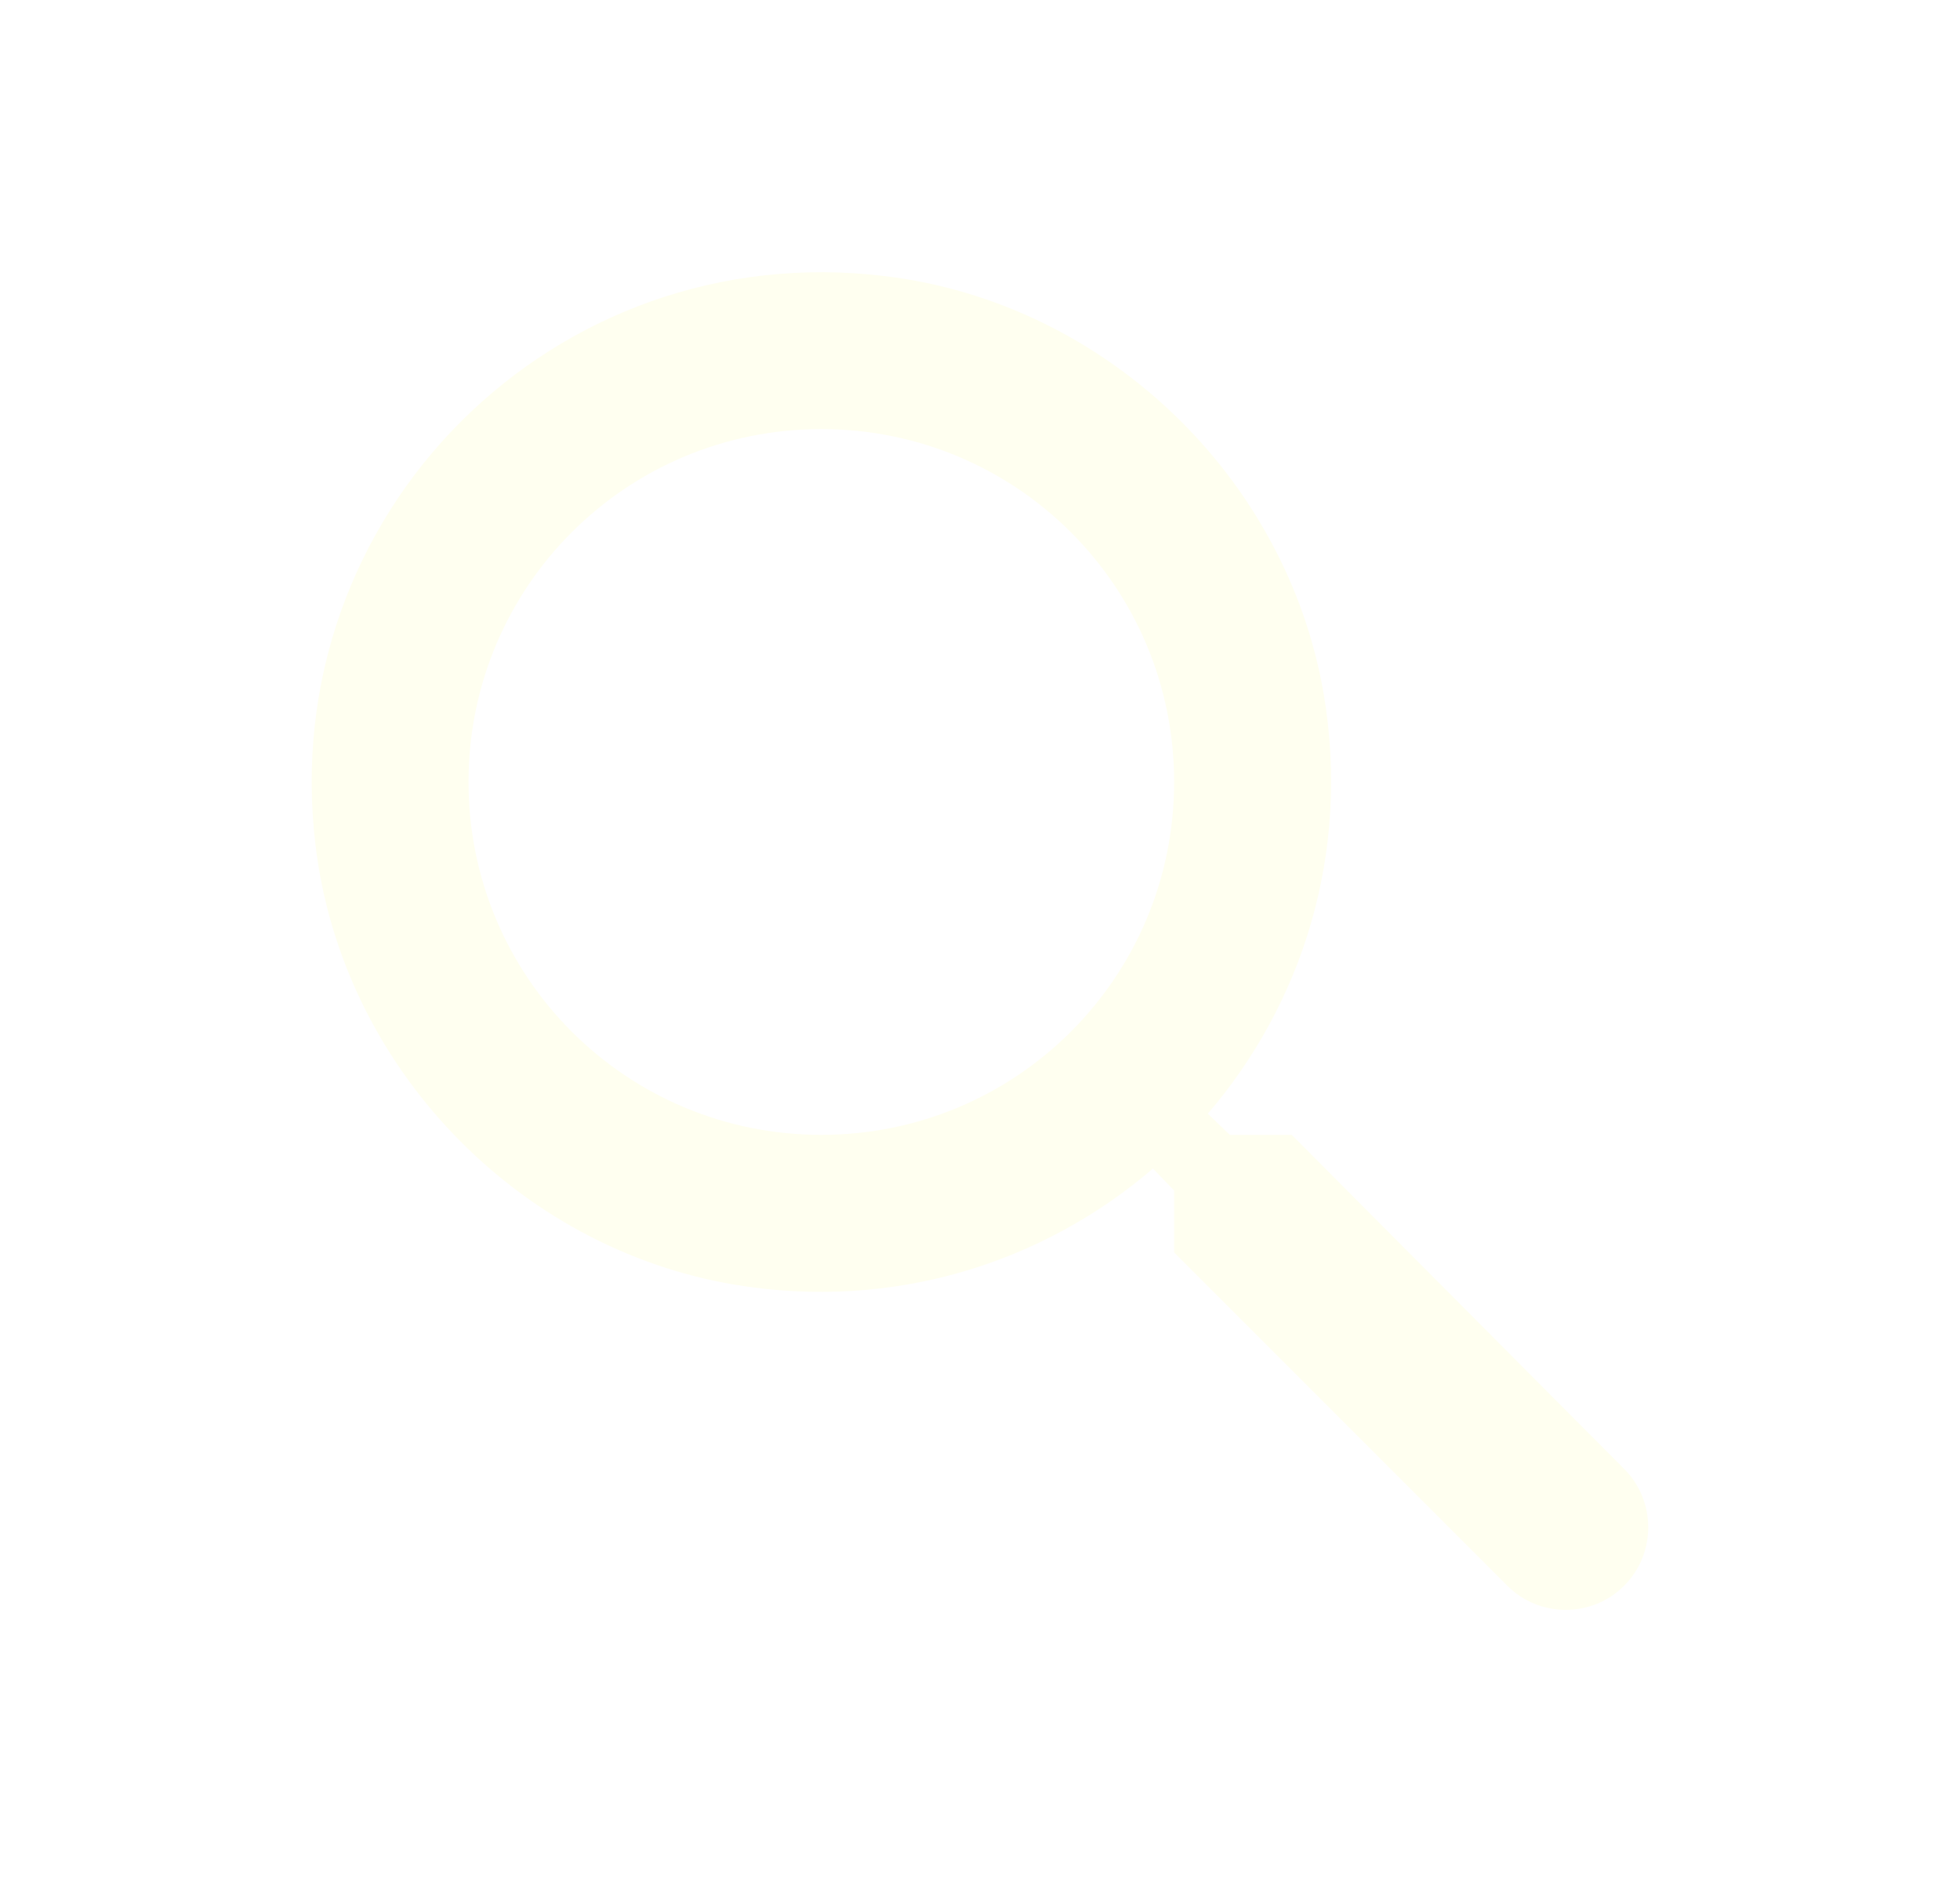
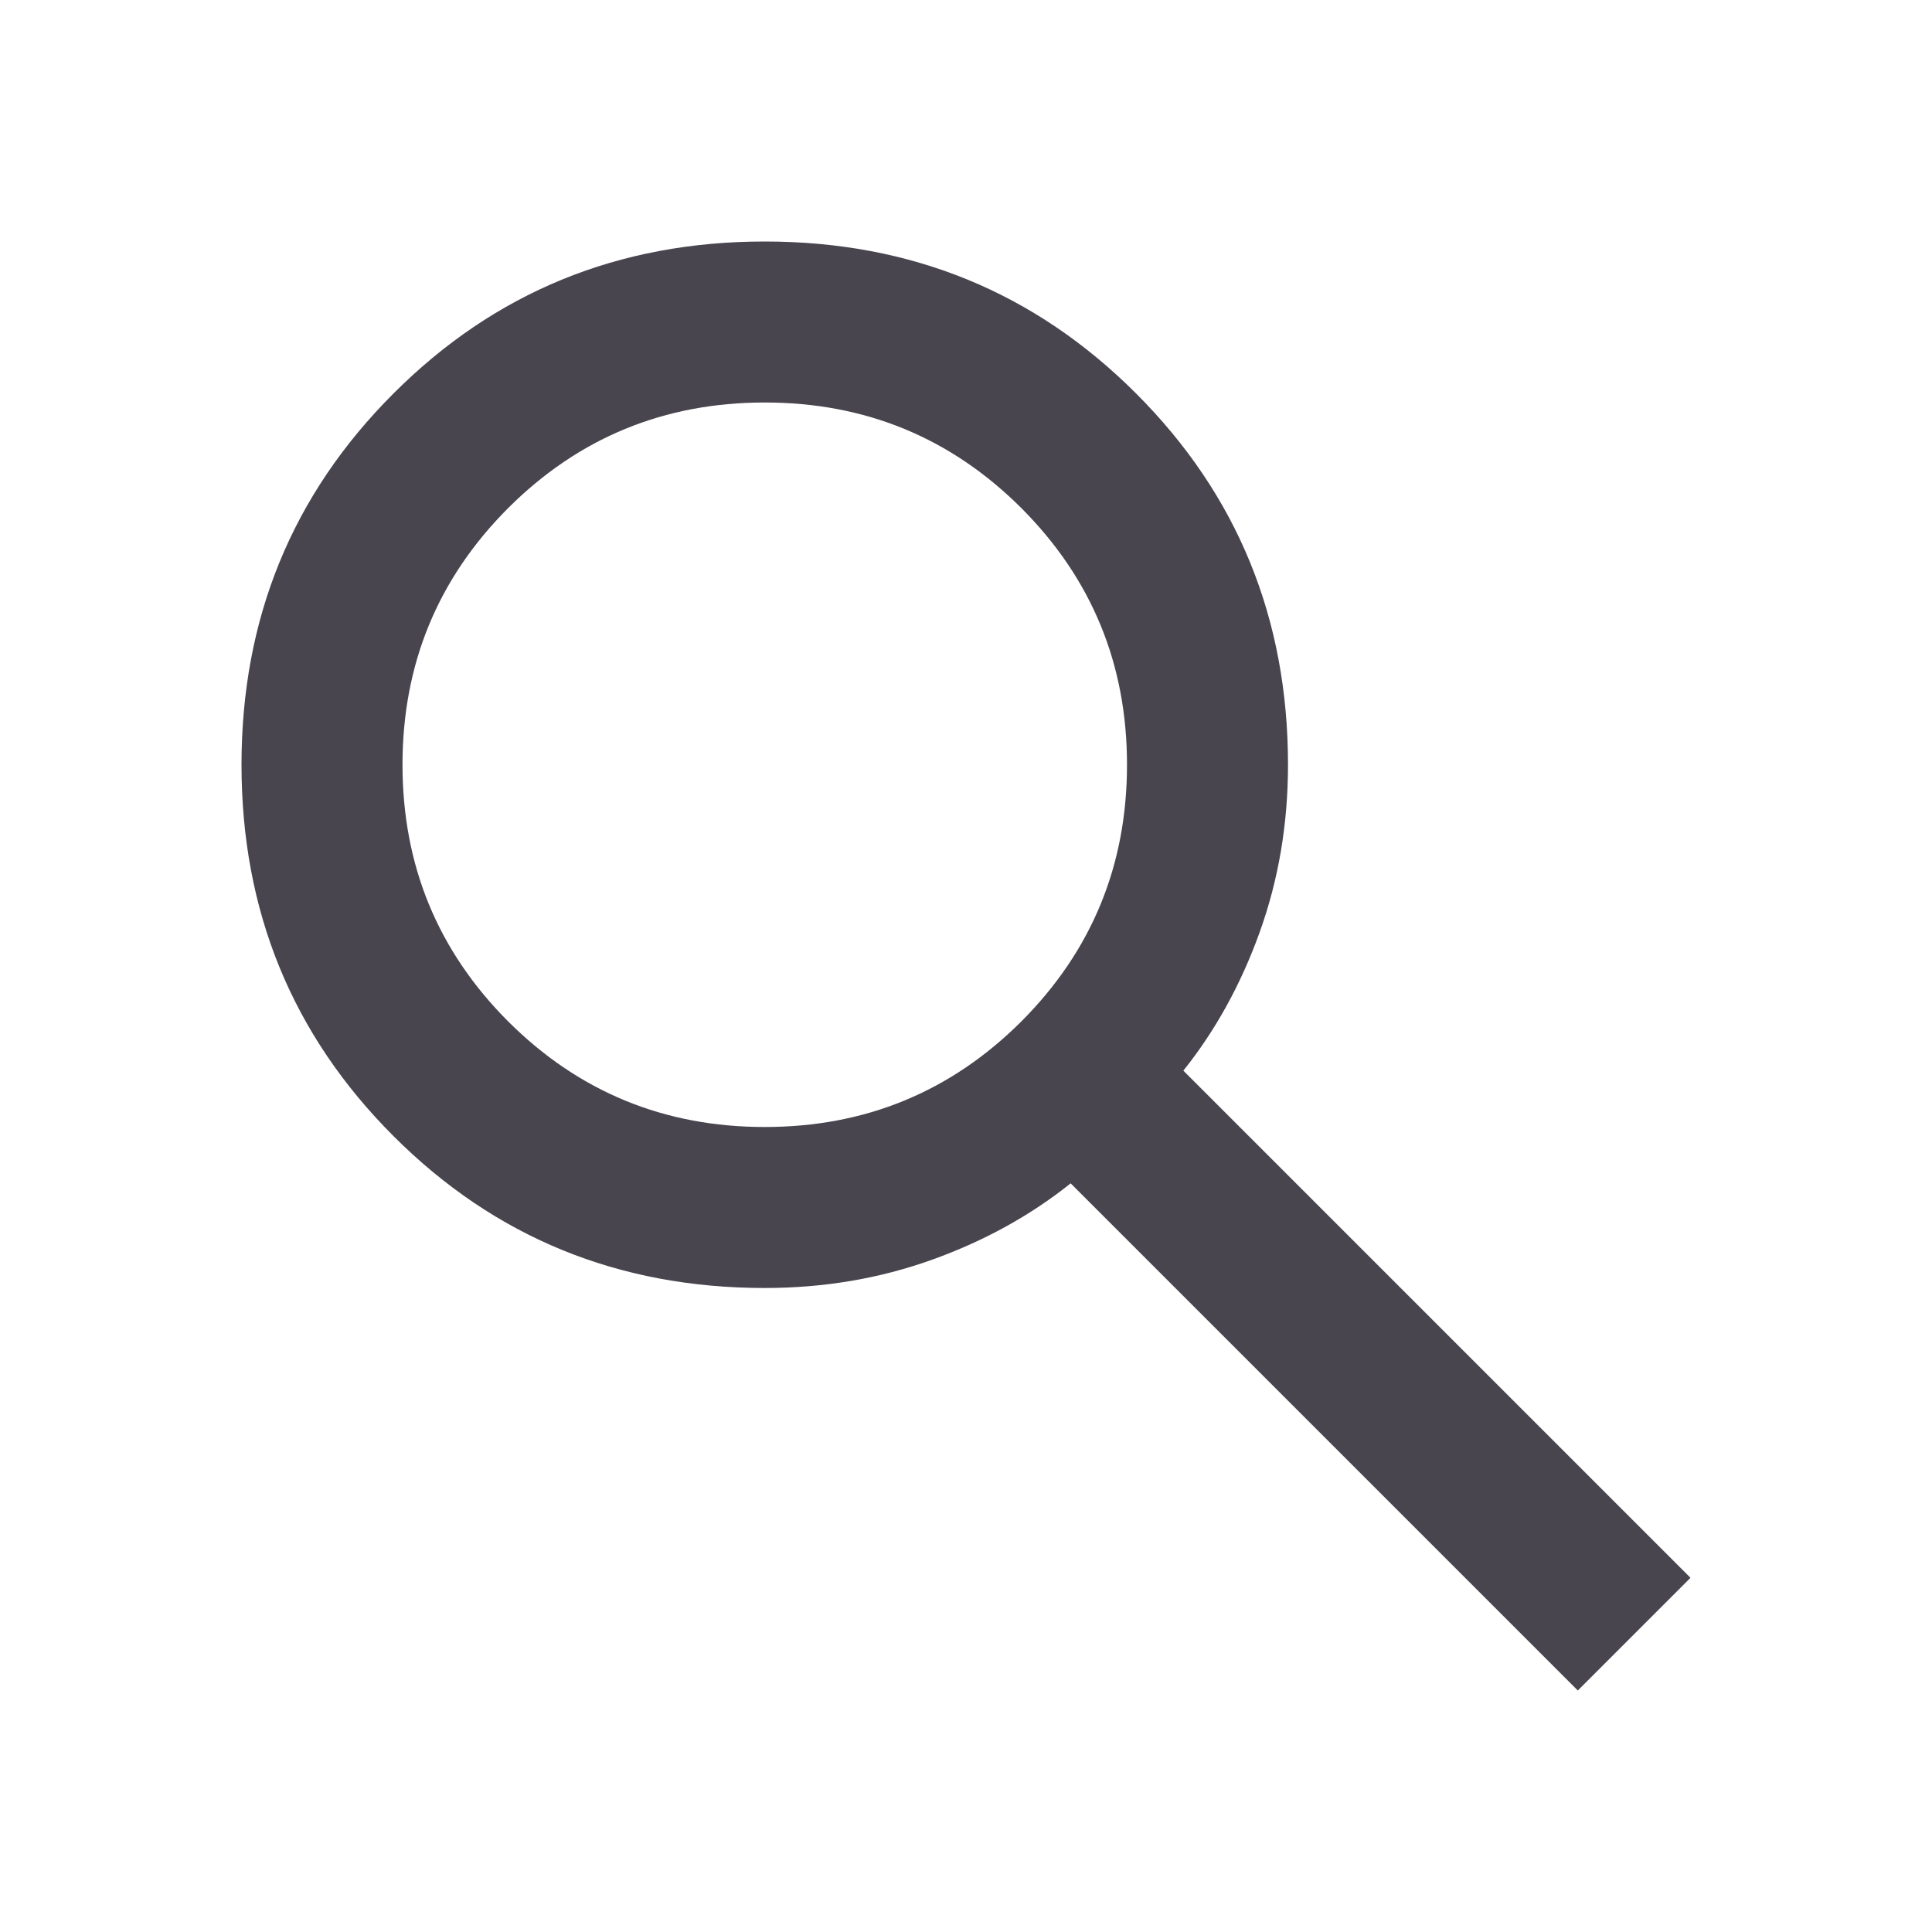
- <svg xmlns="http://www.w3.org/2000/svg" width="25" height="24" viewBox="0 0 25 24" fill="none">
-   <path d="M16.476 14.472H15.686L15.406 14.202C16.606 12.802 17.226 10.892 16.886 8.862C16.416 6.082 14.096 3.862 11.296 3.522C7.066 3.002 3.506 6.562 4.026 10.792C4.366 13.592 6.586 15.912 9.366 16.382C11.396 16.722 13.306 16.102 14.706 14.902L14.976 15.182V15.972L19.226 20.222C19.636 20.632 20.306 20.632 20.716 20.222C21.126 19.812 21.126 19.142 20.716 18.732L16.476 14.472ZM10.476 14.472C7.986 14.472 5.976 12.462 5.976 9.972C5.976 7.482 7.986 5.472 10.476 5.472C12.966 5.472 14.976 7.482 14.976 9.972C14.976 12.462 12.966 14.472 10.476 14.472Z" fill="#FFFFF0" />
+ <svg xmlns="http://www.w3.org/2000/svg" width="24" height="24" viewBox="0 0 24 24" fill="none">
+   <g id="Icon">
+     <path id="icon" d="M19.6 21L13.3 14.7C12.8 15.1 12.225 15.417 11.575 15.65C10.925 15.883 10.233 16 9.5 16C7.683 16 6.146 15.371 4.888 14.113C3.629 12.854 3 11.317 3 9.5C3 7.683 3.629 6.146 4.888 4.888C6.146 3.629 7.683 3 9.5 3C11.317 3 12.854 3.629 14.113 4.888C15.371 6.146 16 7.683 16 9.5C16 10.233 15.883 10.925 15.65 11.575C15.417 12.225 15.1 12.8 14.7 13.3L21 19.6L19.6 21ZM9.5 14C10.75 14 11.812 13.562 12.688 12.688C13.562 11.812 14 10.75 14 9.5C14 8.25 13.562 7.188 12.688 6.312C11.812 5.438 10.75 5 9.5 5C8.25 5 7.188 5.438 6.312 6.312C5.438 7.188 5 8.25 5 9.5C5 10.75 5.438 11.812 6.312 12.688C7.188 13.562 8.25 14 9.5 14Z" fill="#49454F" />
+   </g>
</svg>
